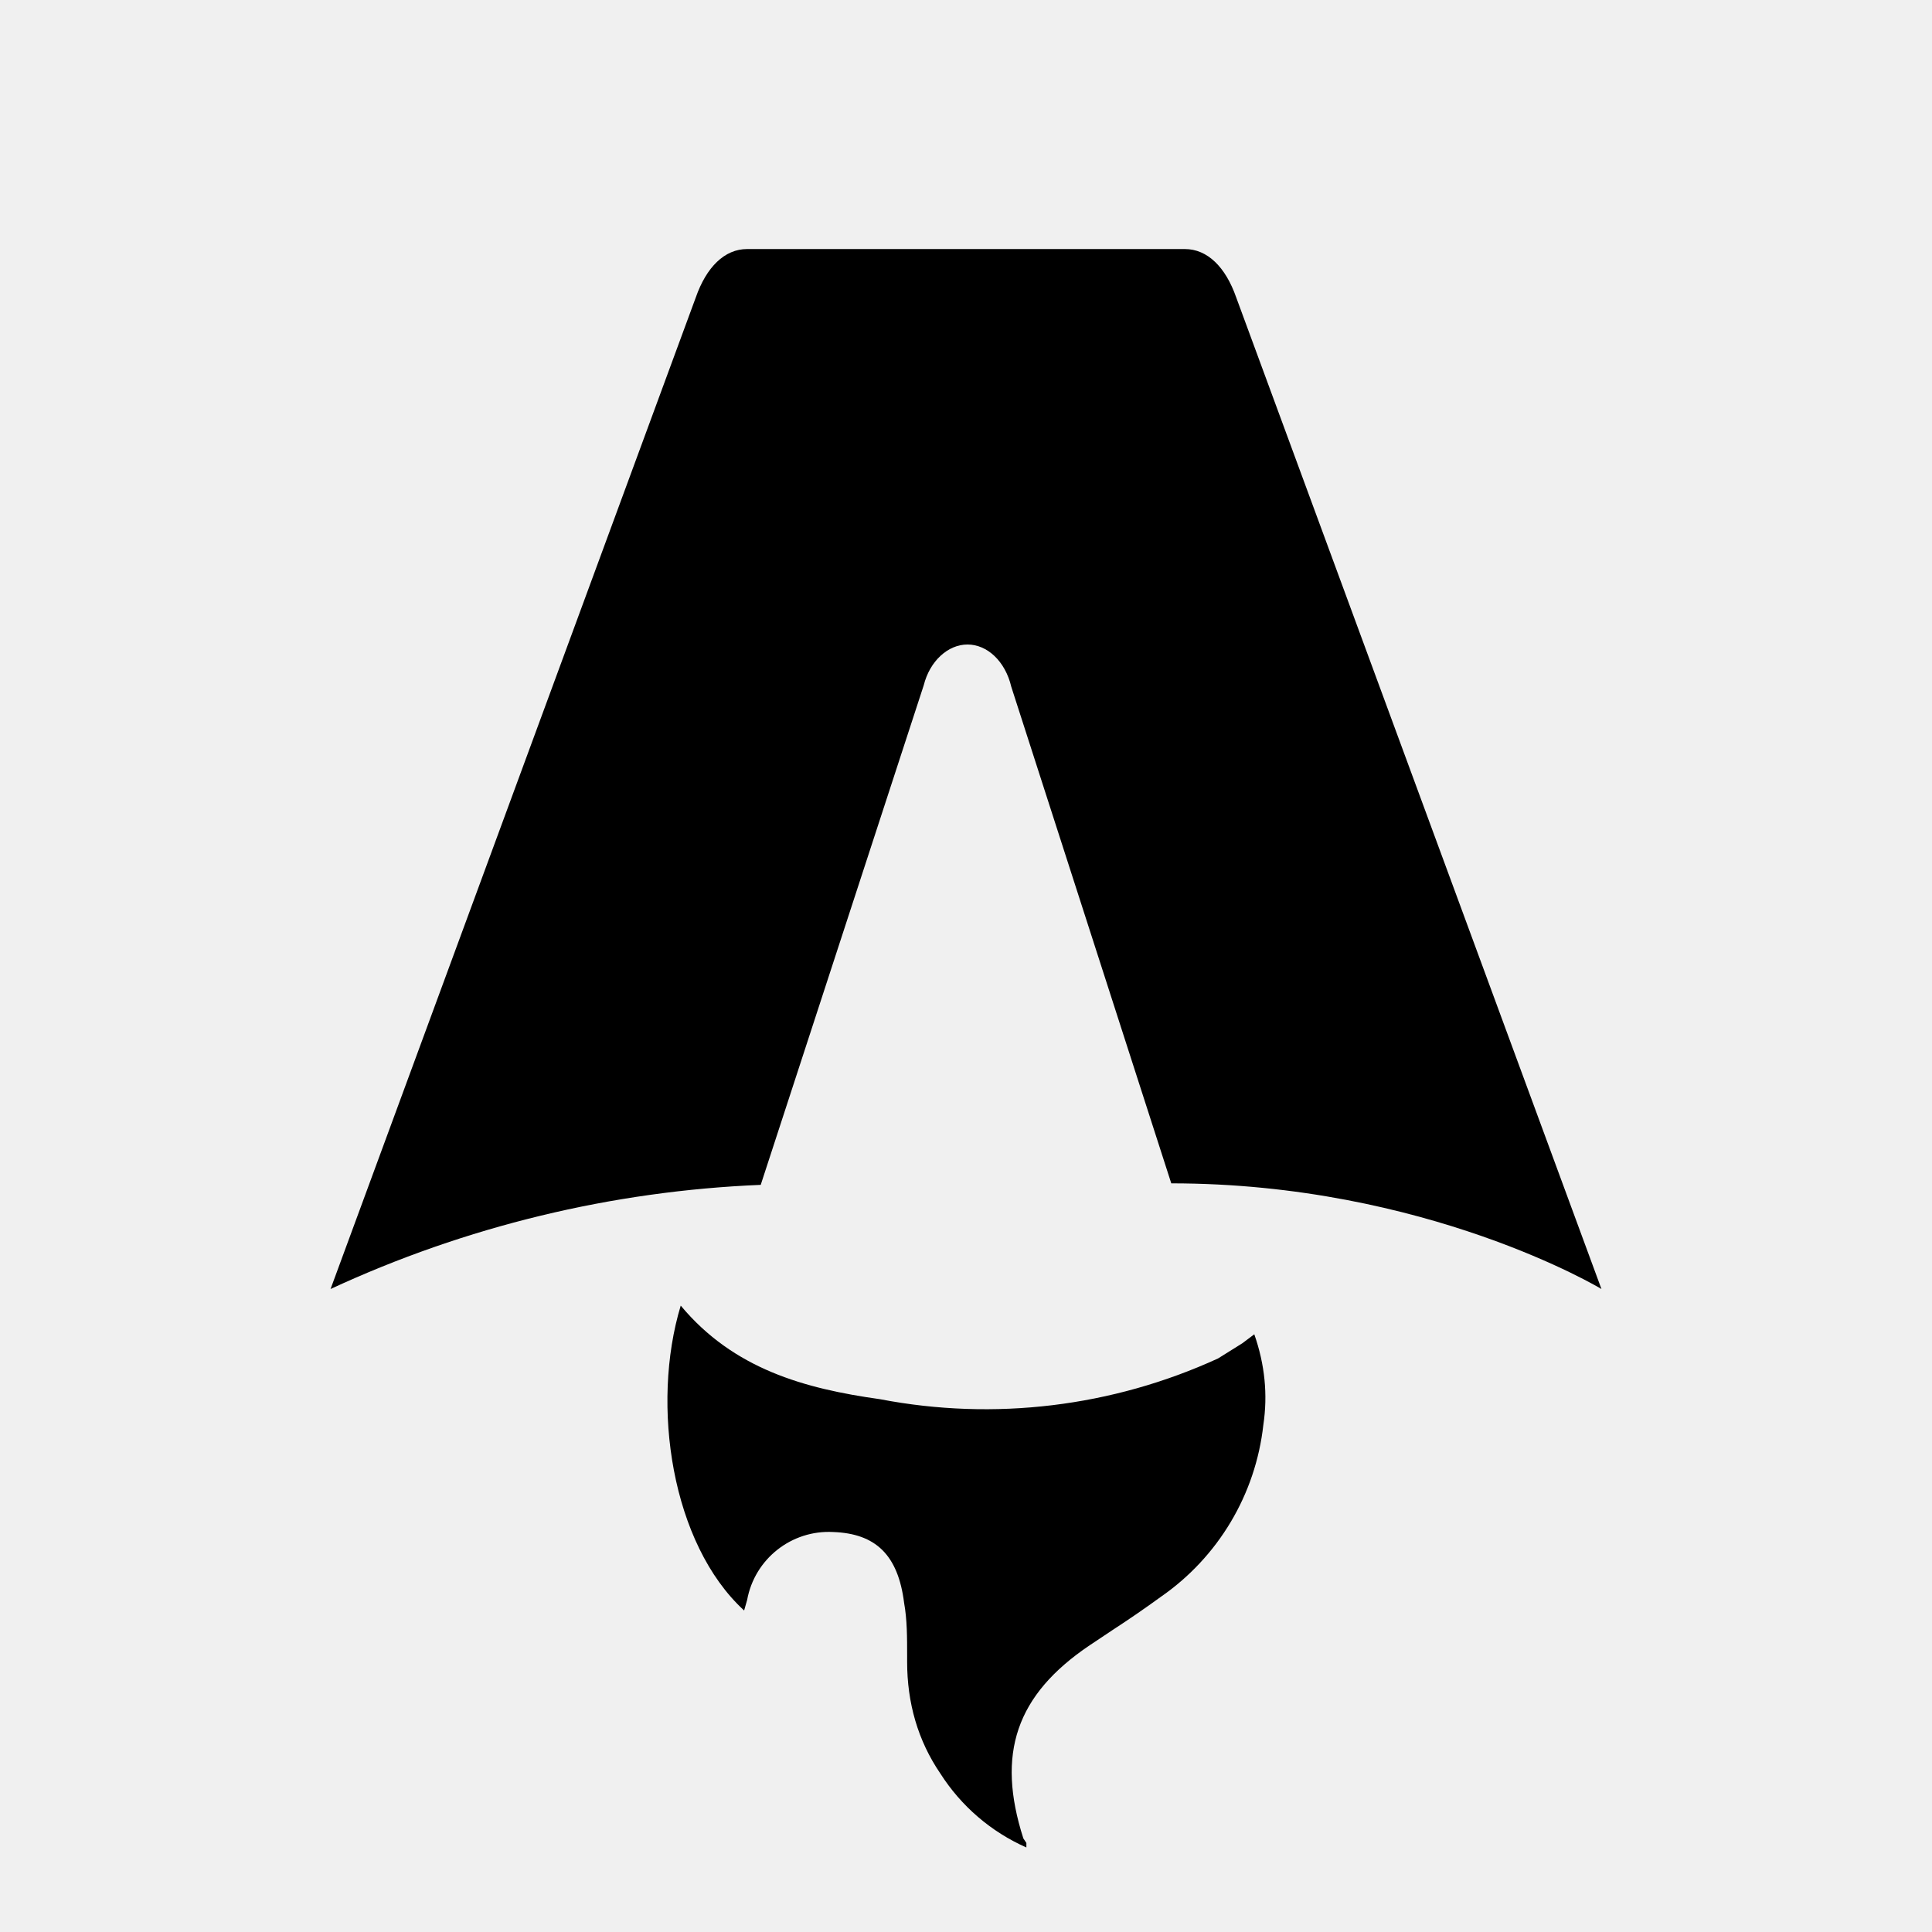
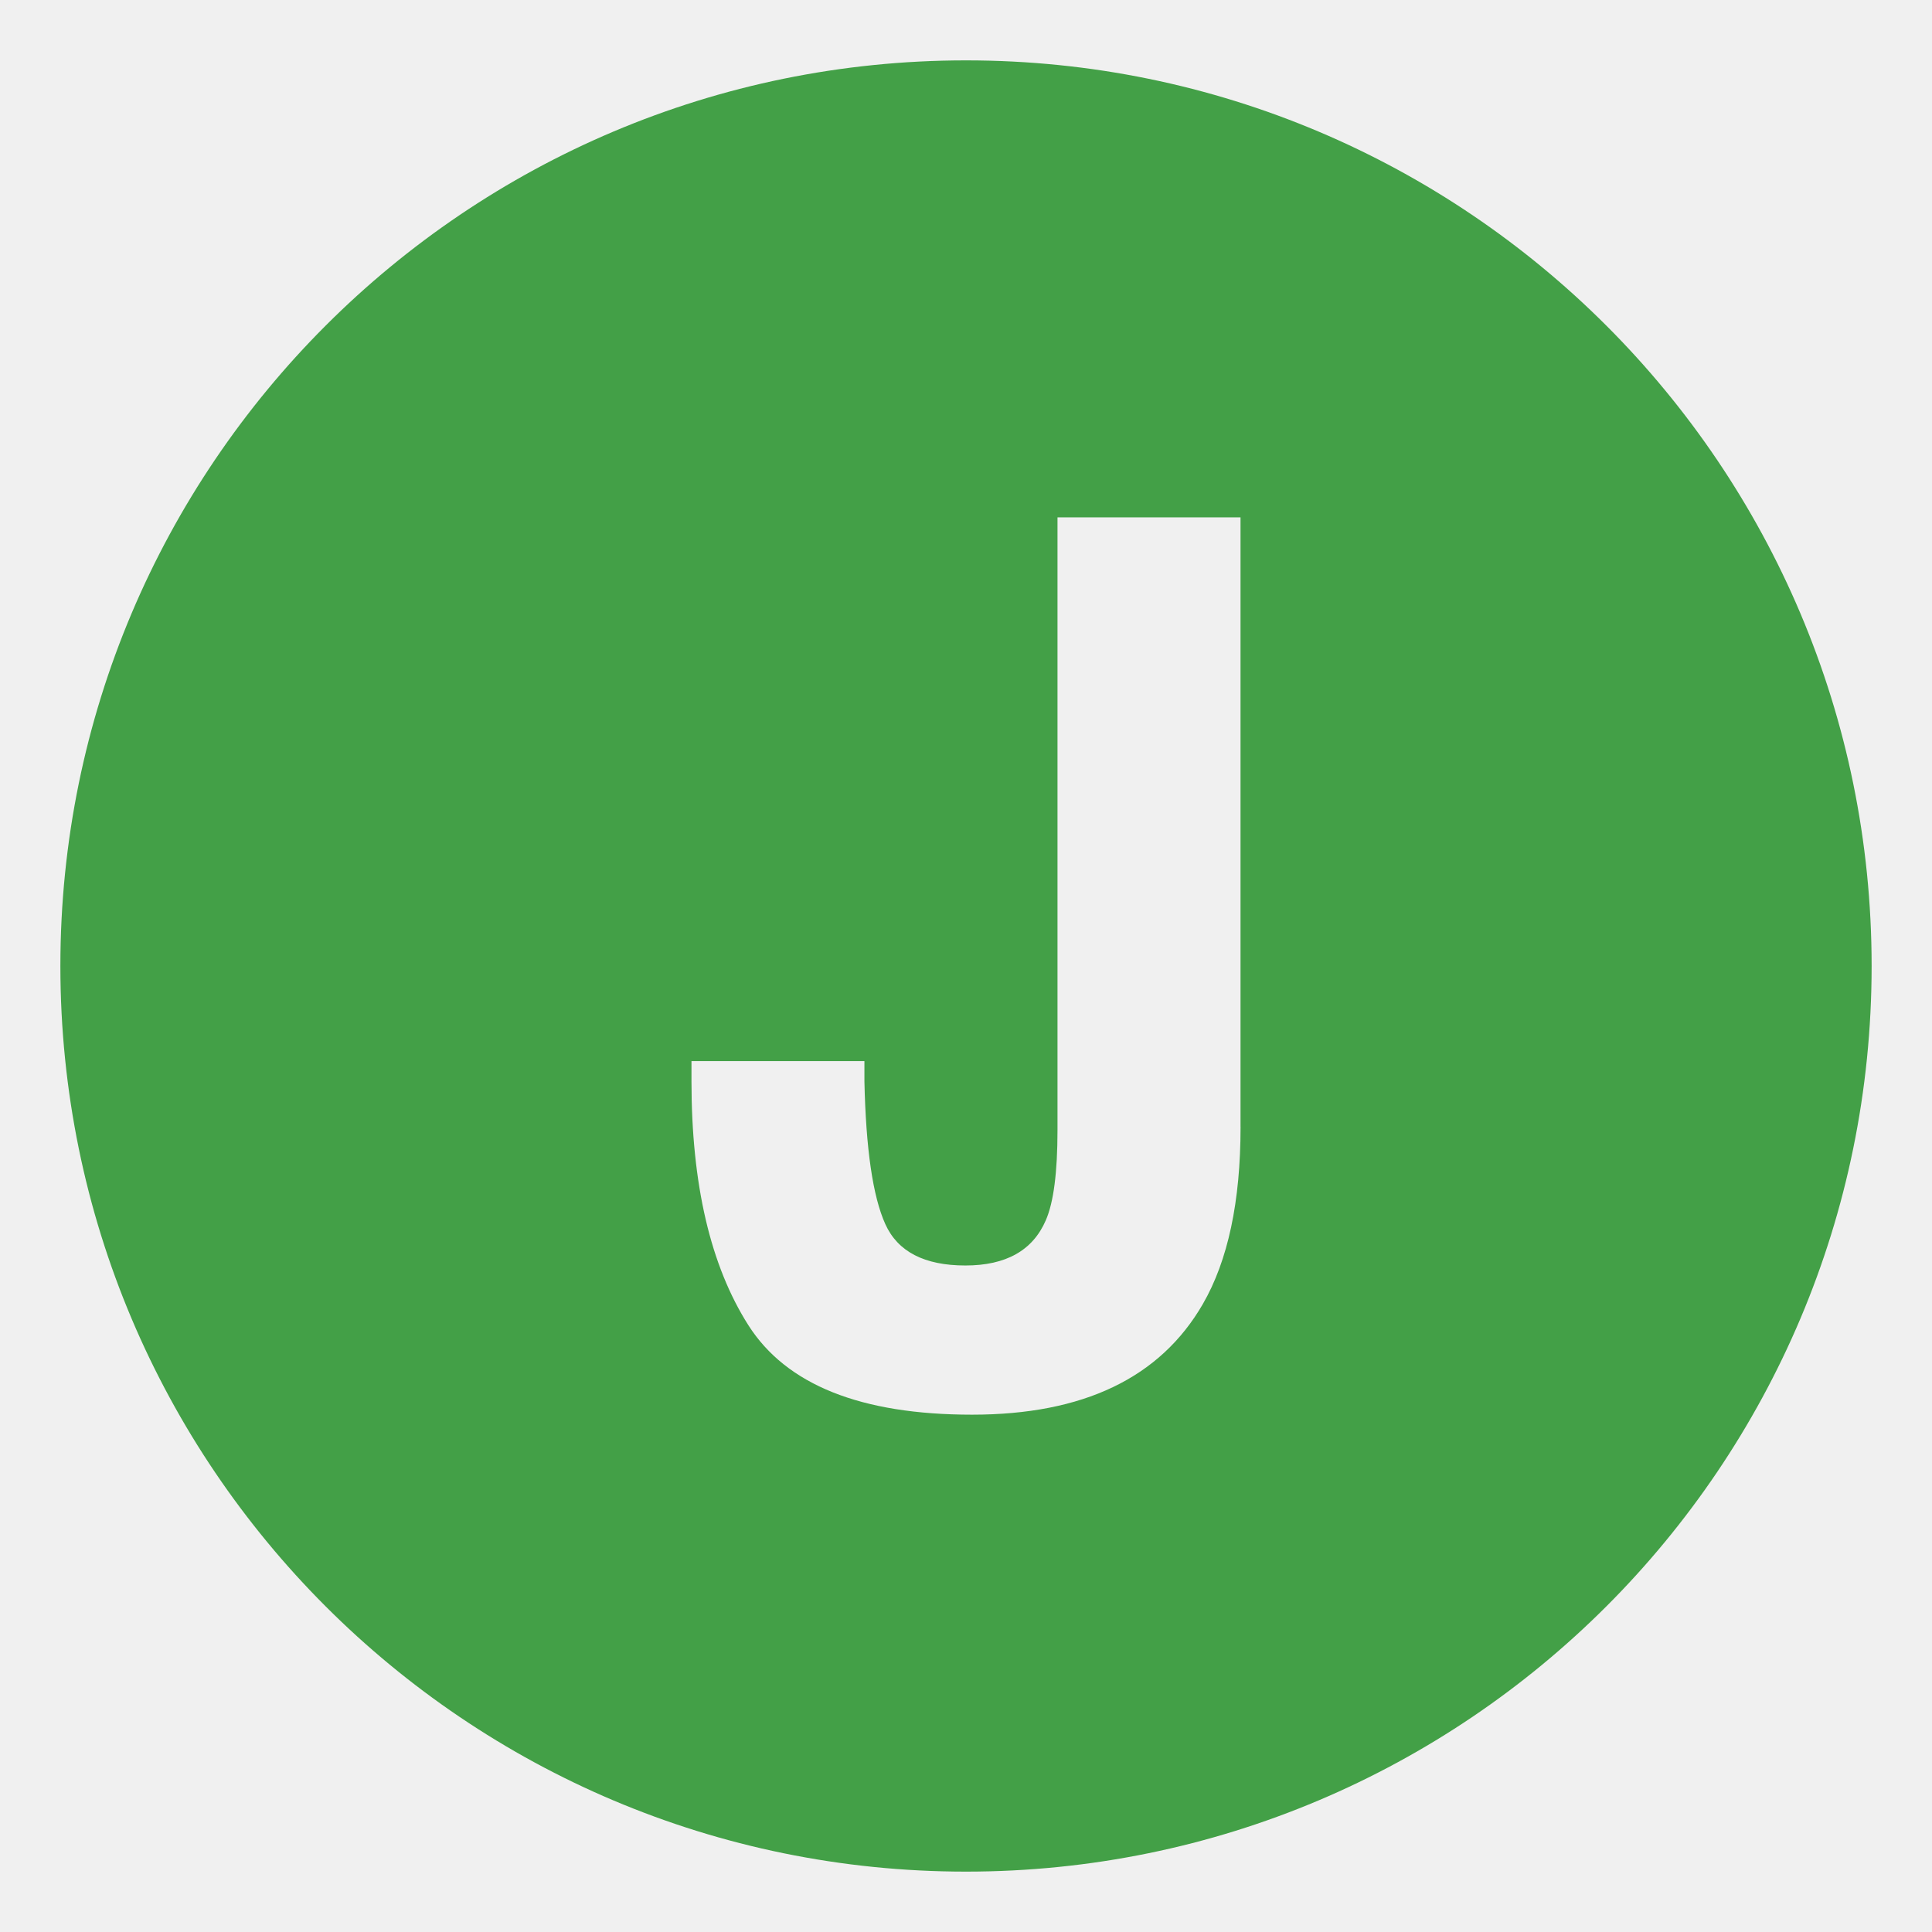
- <svg xmlns="http://www.w3.org/2000/svg" fill="none" viewBox="0 0 128 128">
-   <path d="M50.4 78.5a75.1 75.1 0 0 0-28.5 6.9l24.2-65.7c.7-2 1.9-3.2 3.4-3.2h29c1.5 0 2.7 1.2 3.4 3.2l24.2 65.7s-11.6-7-28.5-7L67 45.5c-.4-1.7-1.6-2.8-2.9-2.8-1.3 0-2.5 1.1-2.9 2.7L50.4 78.5Zm-1.1 28.2Zm-4.2-20.2c-2 6.6-.6 15.8 4.2 20.2a17.5 17.5 0 0 1 .2-.7 5.5 5.5 0 0 1 5.7-4.5c2.8.1 4.3 1.5 4.7 4.7.2 1.1.2 2.3.2 3.5v.4c0 2.7.7 5.2 2.2 7.4a13 13 0 0 0 5.7 4.9v-.3l-.2-.3c-1.8-5.6-.5-9.5 4.4-12.8l1.5-1a73 73 0 0 0 3.2-2.2 16 16 0 0 0 6.8-11.4c.3-2 .1-4-.6-6l-.8.6-1.6 1a37 37 0 0 1-22.4 2.7c-5-.7-9.7-2-13.2-6.2Z" />
-   <style>
-         path { fill: #000; }
-         @media (prefers-color-scheme: dark) {
-             path { fill: #FFF; }
-         }
-     </style>
+ <svg xmlns="http://www.w3.org/2000/svg" viewBox="0 0 64 64" enable-background="new 0 0 64 64">
+   <path d="m32 2c-16.568 0-30 13.432-30 30s13.432 30 30 30 30-13.432 30-30-13.432-30-30-30m9.095 35.334c0 2.469-.417 4.424-1.251 5.867-1.412 2.441-3.959 3.662-7.642 3.662s-6.153-.988-7.411-2.963c-1.256-1.975-1.885-4.67-1.885-8.082v-.668h5.729v.668c.049 2.244.279 3.822.693 4.734.412.912 1.297 1.369 2.652 1.369 1.344 0 2.231-.498 2.663-1.496.259-.592.388-1.588.388-2.992v-20.294h6.063v20.195z" fill="#43a047" />
</svg>
